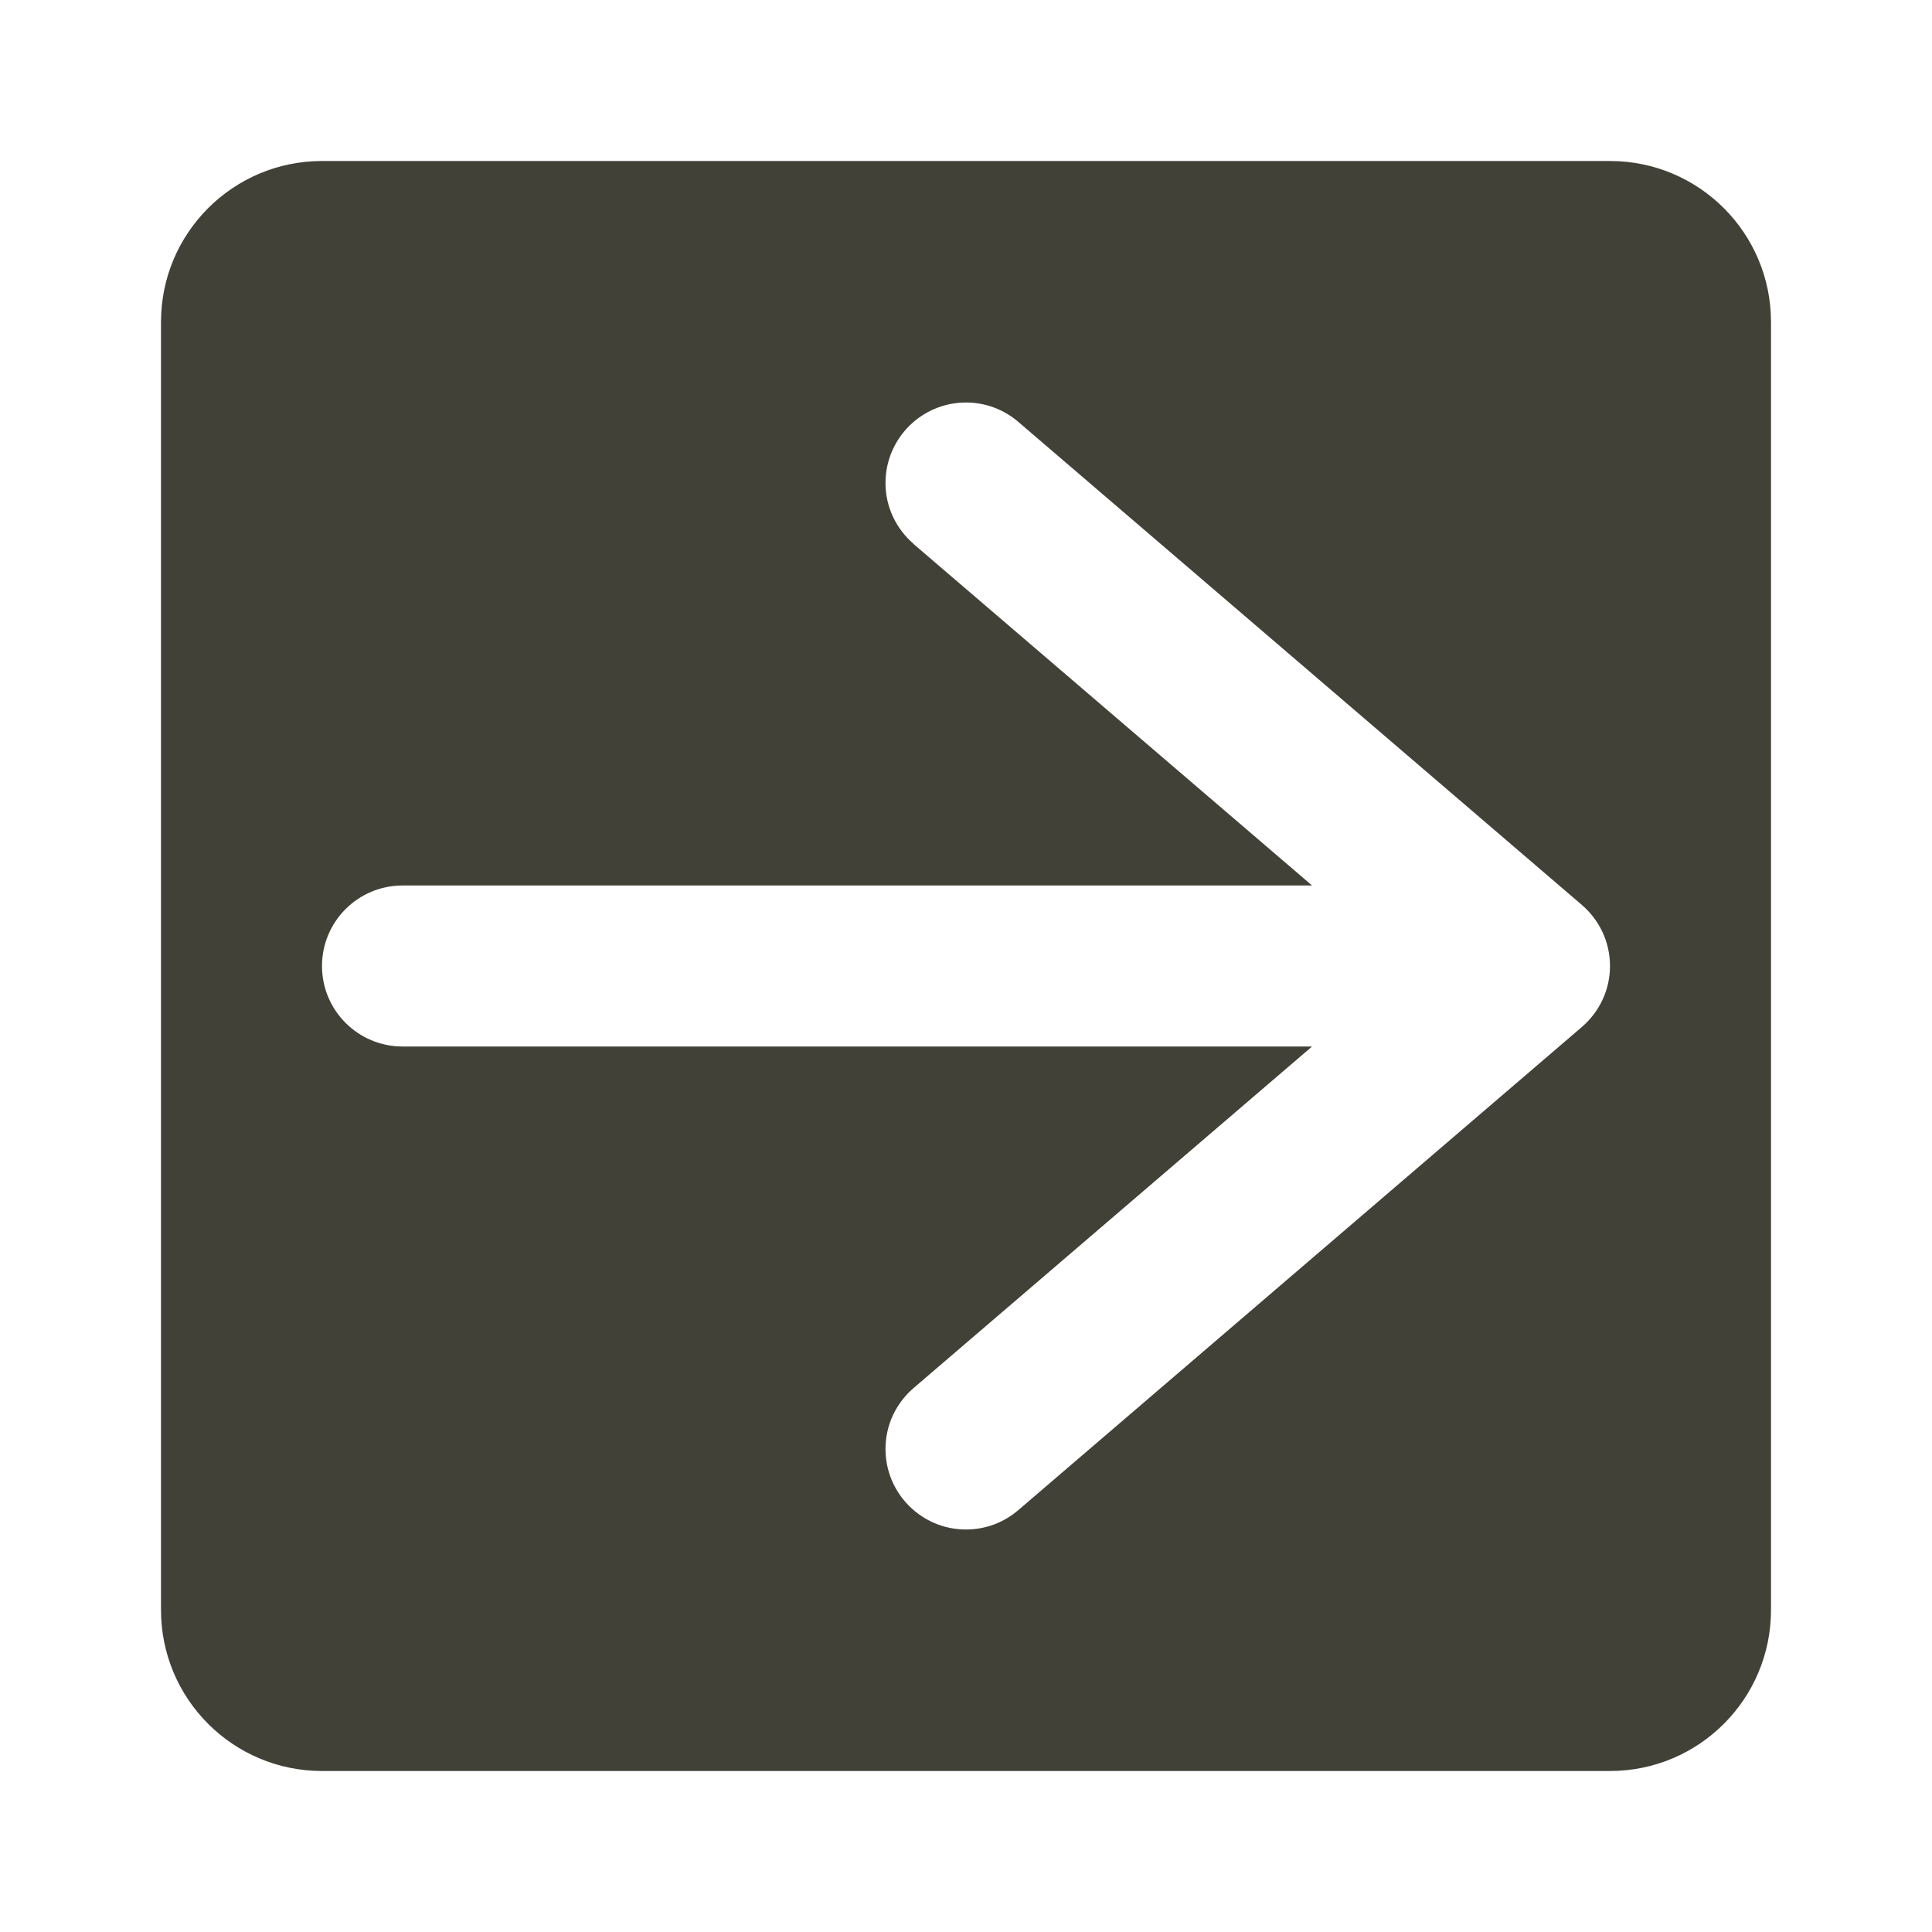
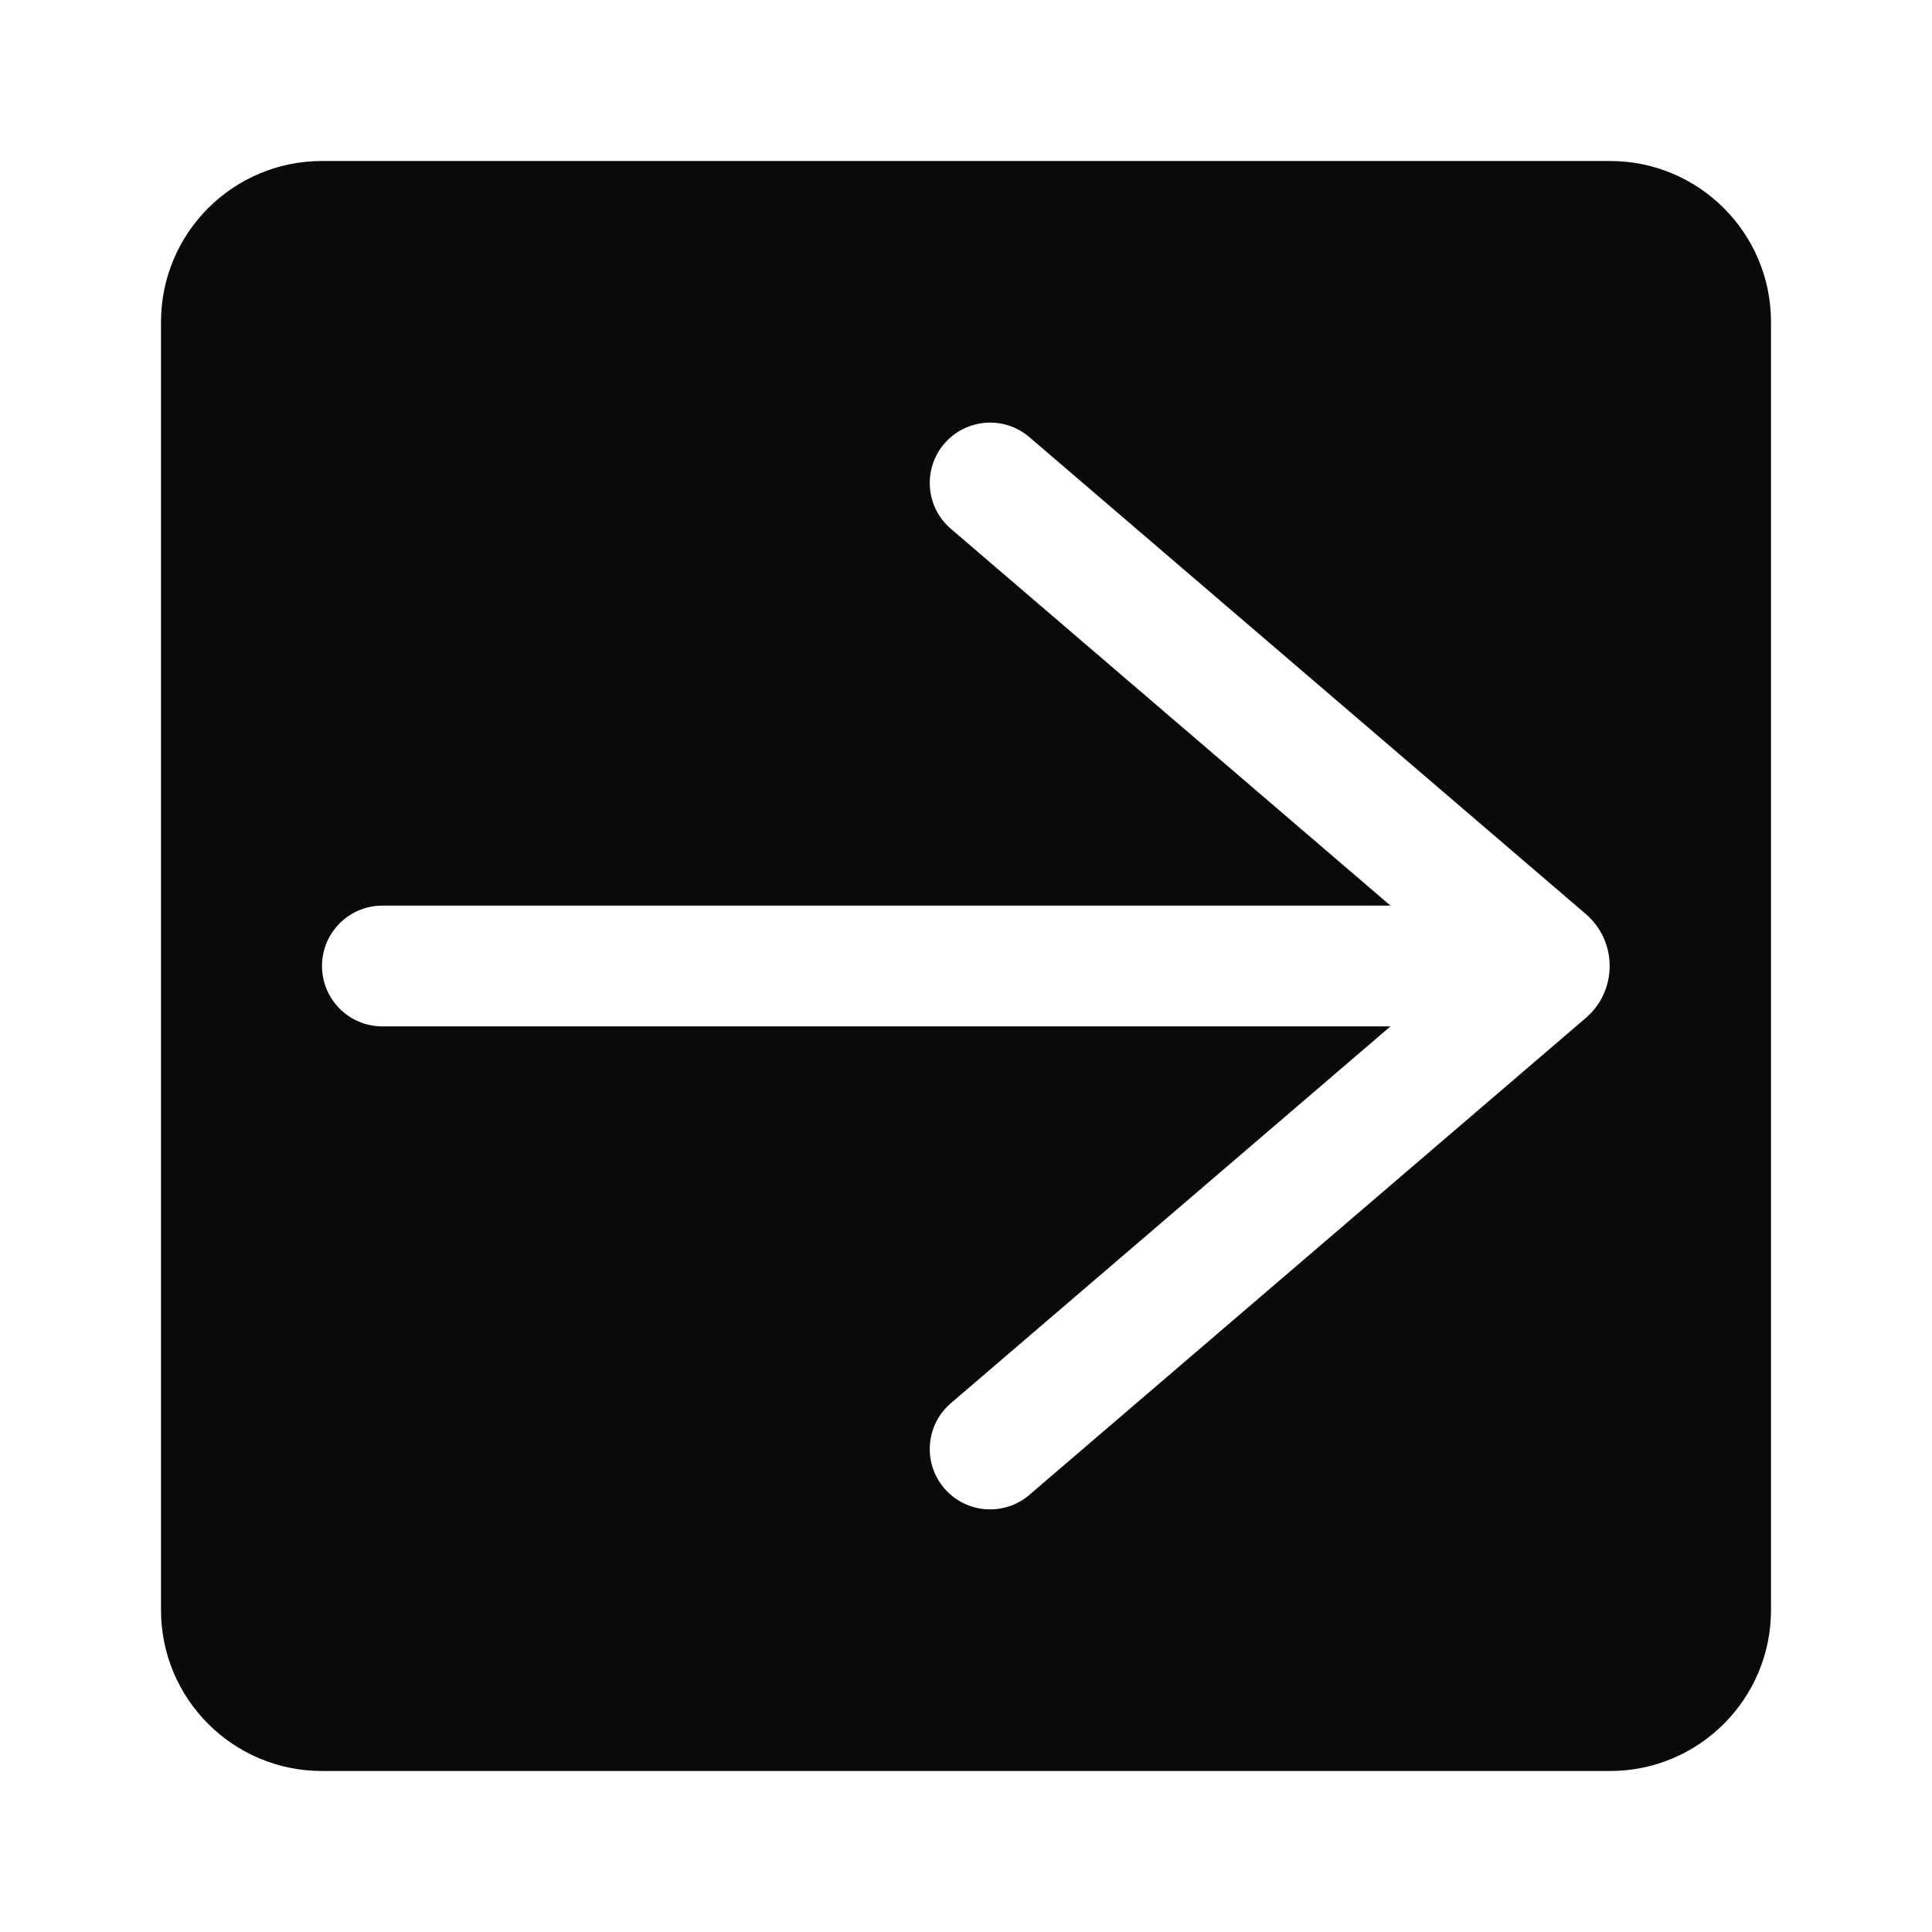
<svg xmlns="http://www.w3.org/2000/svg" width="24" height="24" viewBox="0 0 24 24" fill="none">
-   <path fill-rule="evenodd" clip-rule="evenodd" d="M20 2C21.105 2 22 2.895 22 4V20C22 21.105 21.105 22 20 22H4C2.895 22 2 21.105 2 20V4C2 2.895 2.895 2 4 2H20ZM12 5C11.448 5 11 5.448 11 6C11 6.304 11.137 6.574 11.351 6.758L11.35 6.759L16.299 11H5C4.448 11 4 11.448 4 12C4 12.552 4.448 13 5 13H16.299L11.351 17.241C11.136 17.425 11 17.696 11 18C11 18.552 11.448 19 12 19C12.249 19 12.475 18.909 12.65 18.759L19.65 12.758C19.864 12.574 20 12.303 20 12C20 11.696 19.864 11.425 19.65 11.241L12.65 5.241C12.476 5.091 12.248 5 12 5Z" fill="#424138" />
+   <path fill-rule="evenodd" clip-rule="evenodd" d="M22 20C22 21.105 21.105 22 20 22L4 22C2.895 22 2 21.105 2 20L2 4C2 2.895 2.895 2 4 2L20 2C21.105 2 22 2.895 22 4L22 20ZM19.769 12.579C20.093 12.231 20.07 11.673 19.699 11.354L12.788 5.431C12.474 5.161 12 5.197 11.73 5.512C11.461 5.826 11.497 6.3 11.812 6.569L17.273 11.25L4.75 11.25C4.336 11.25 4 11.586 4 12C4 12.414 4.336 12.75 4.75 12.75L17.273 12.75L11.812 17.431C11.497 17.7 11.461 18.174 11.73 18.488C12 18.803 12.474 18.839 12.788 18.569L19.699 12.646L19.769 12.579Z" fill="#0A0A0A" />
</svg>
